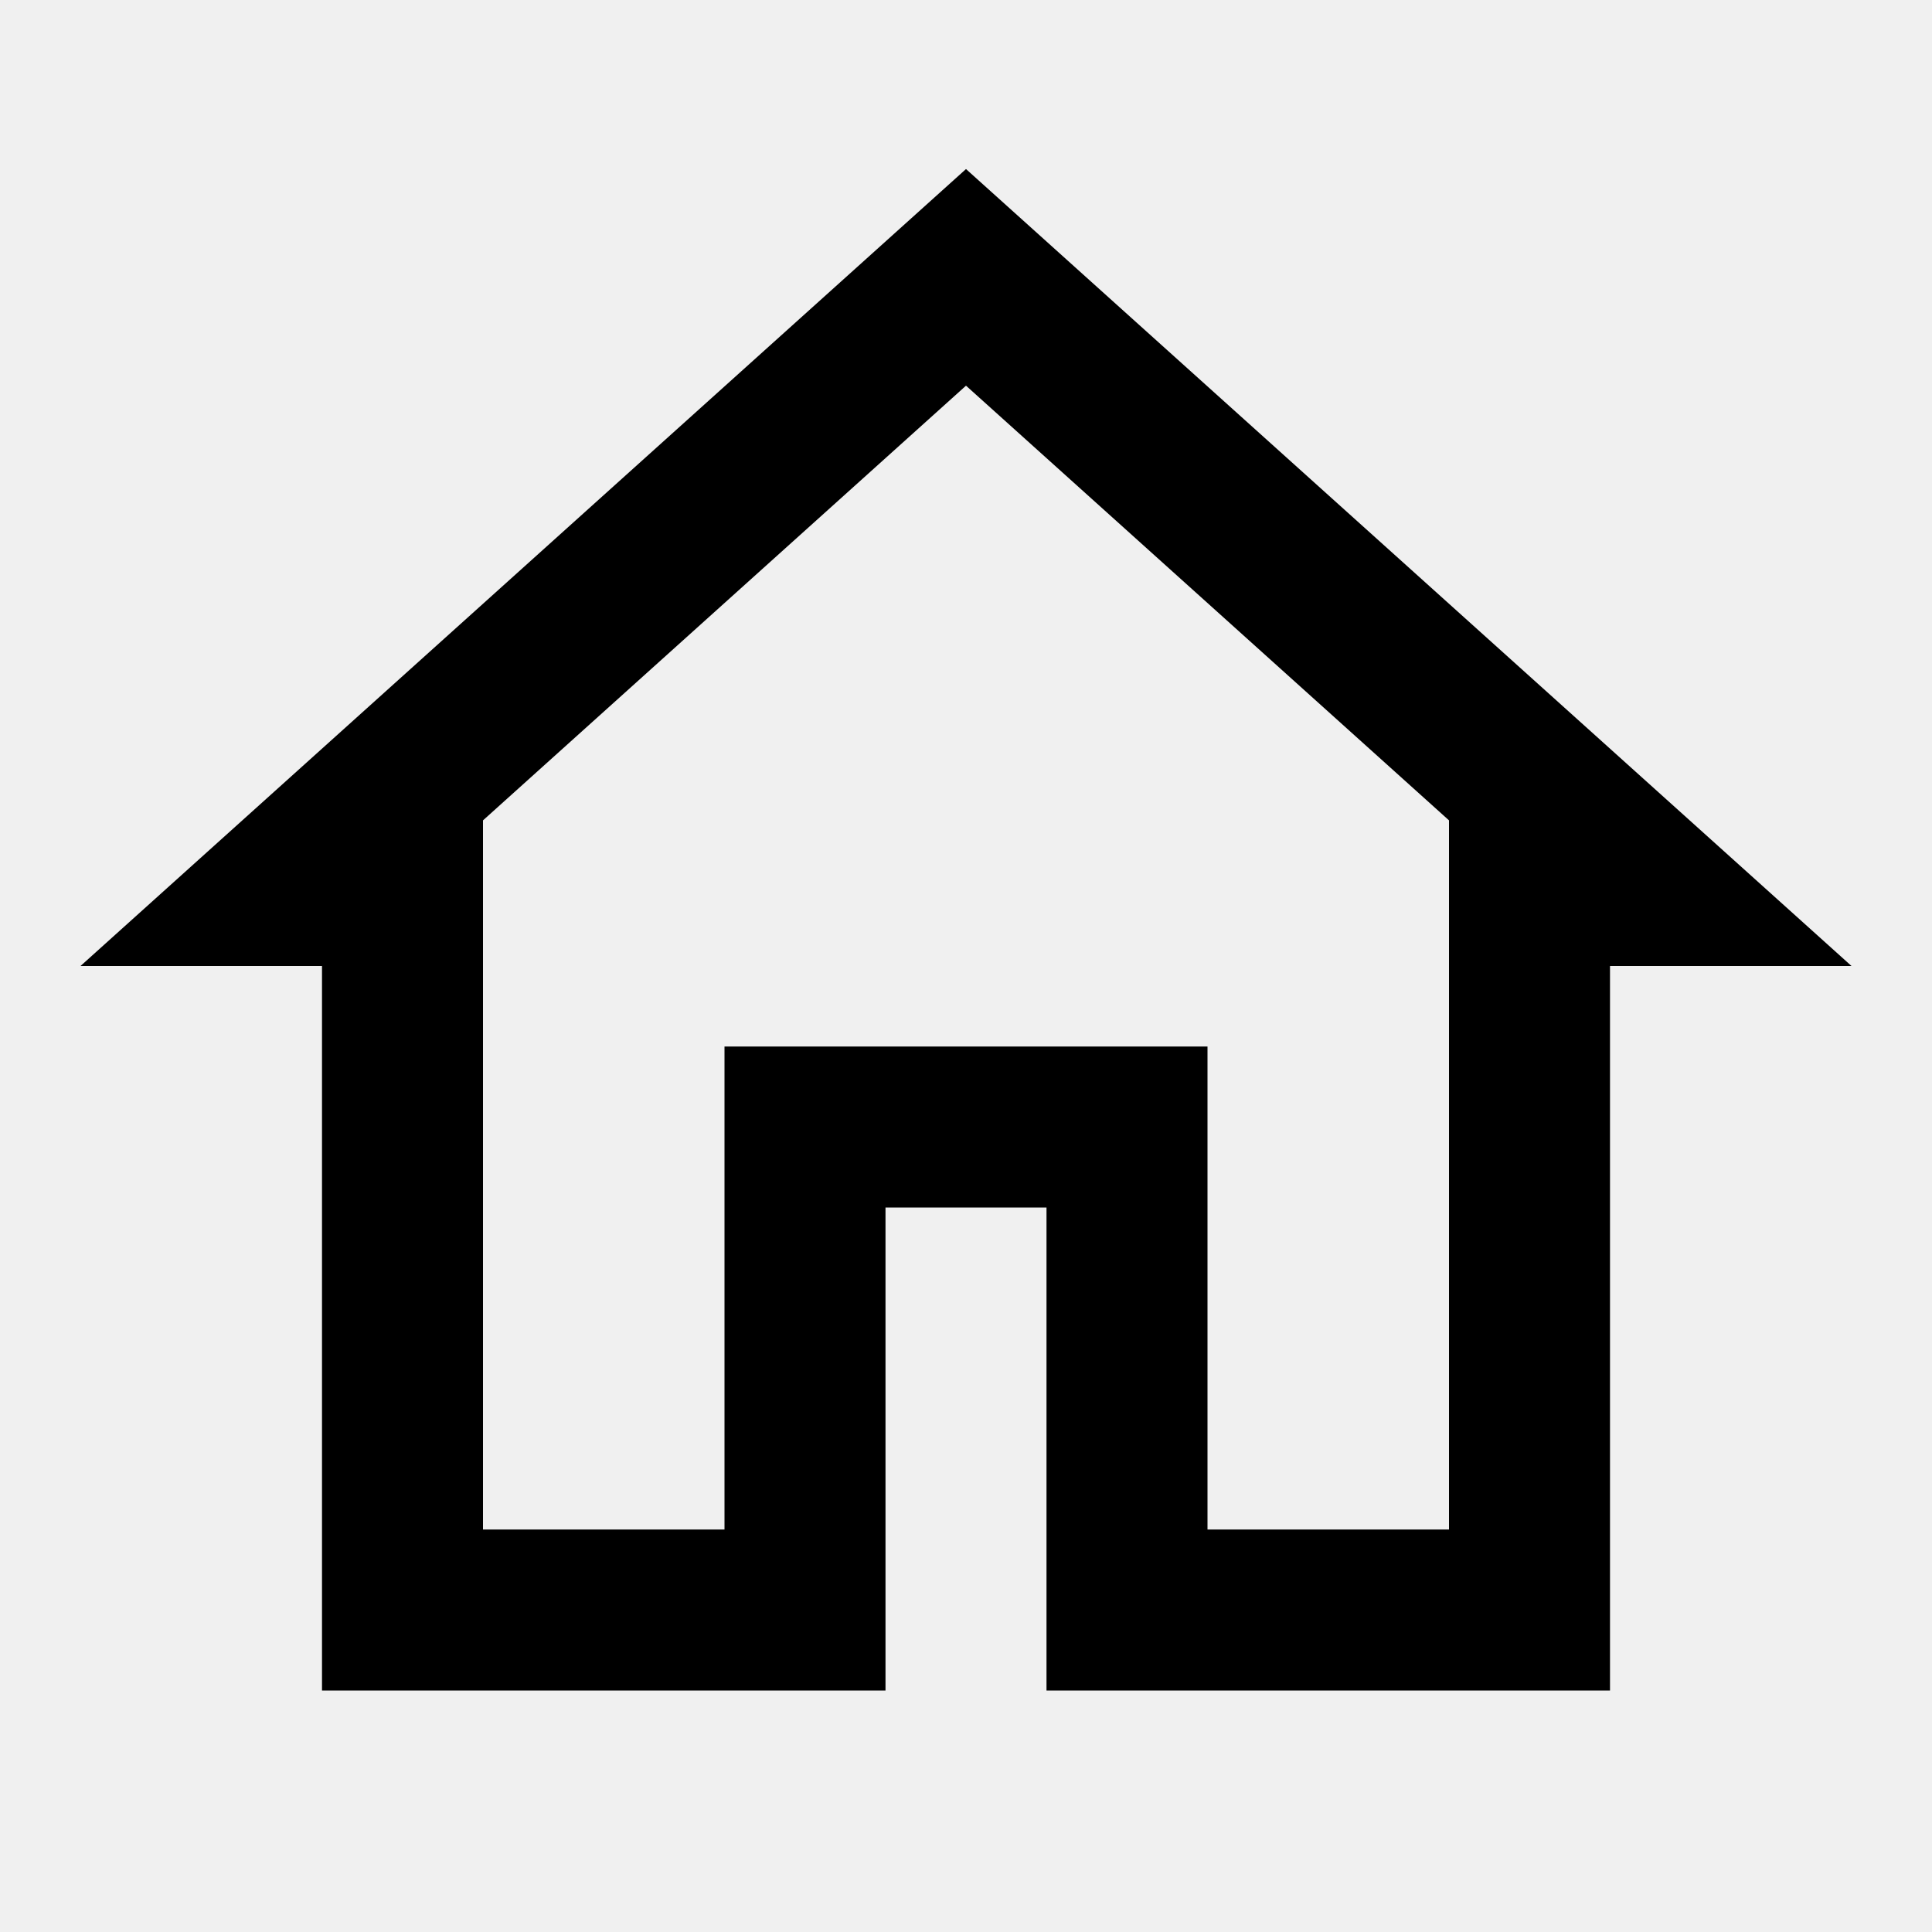
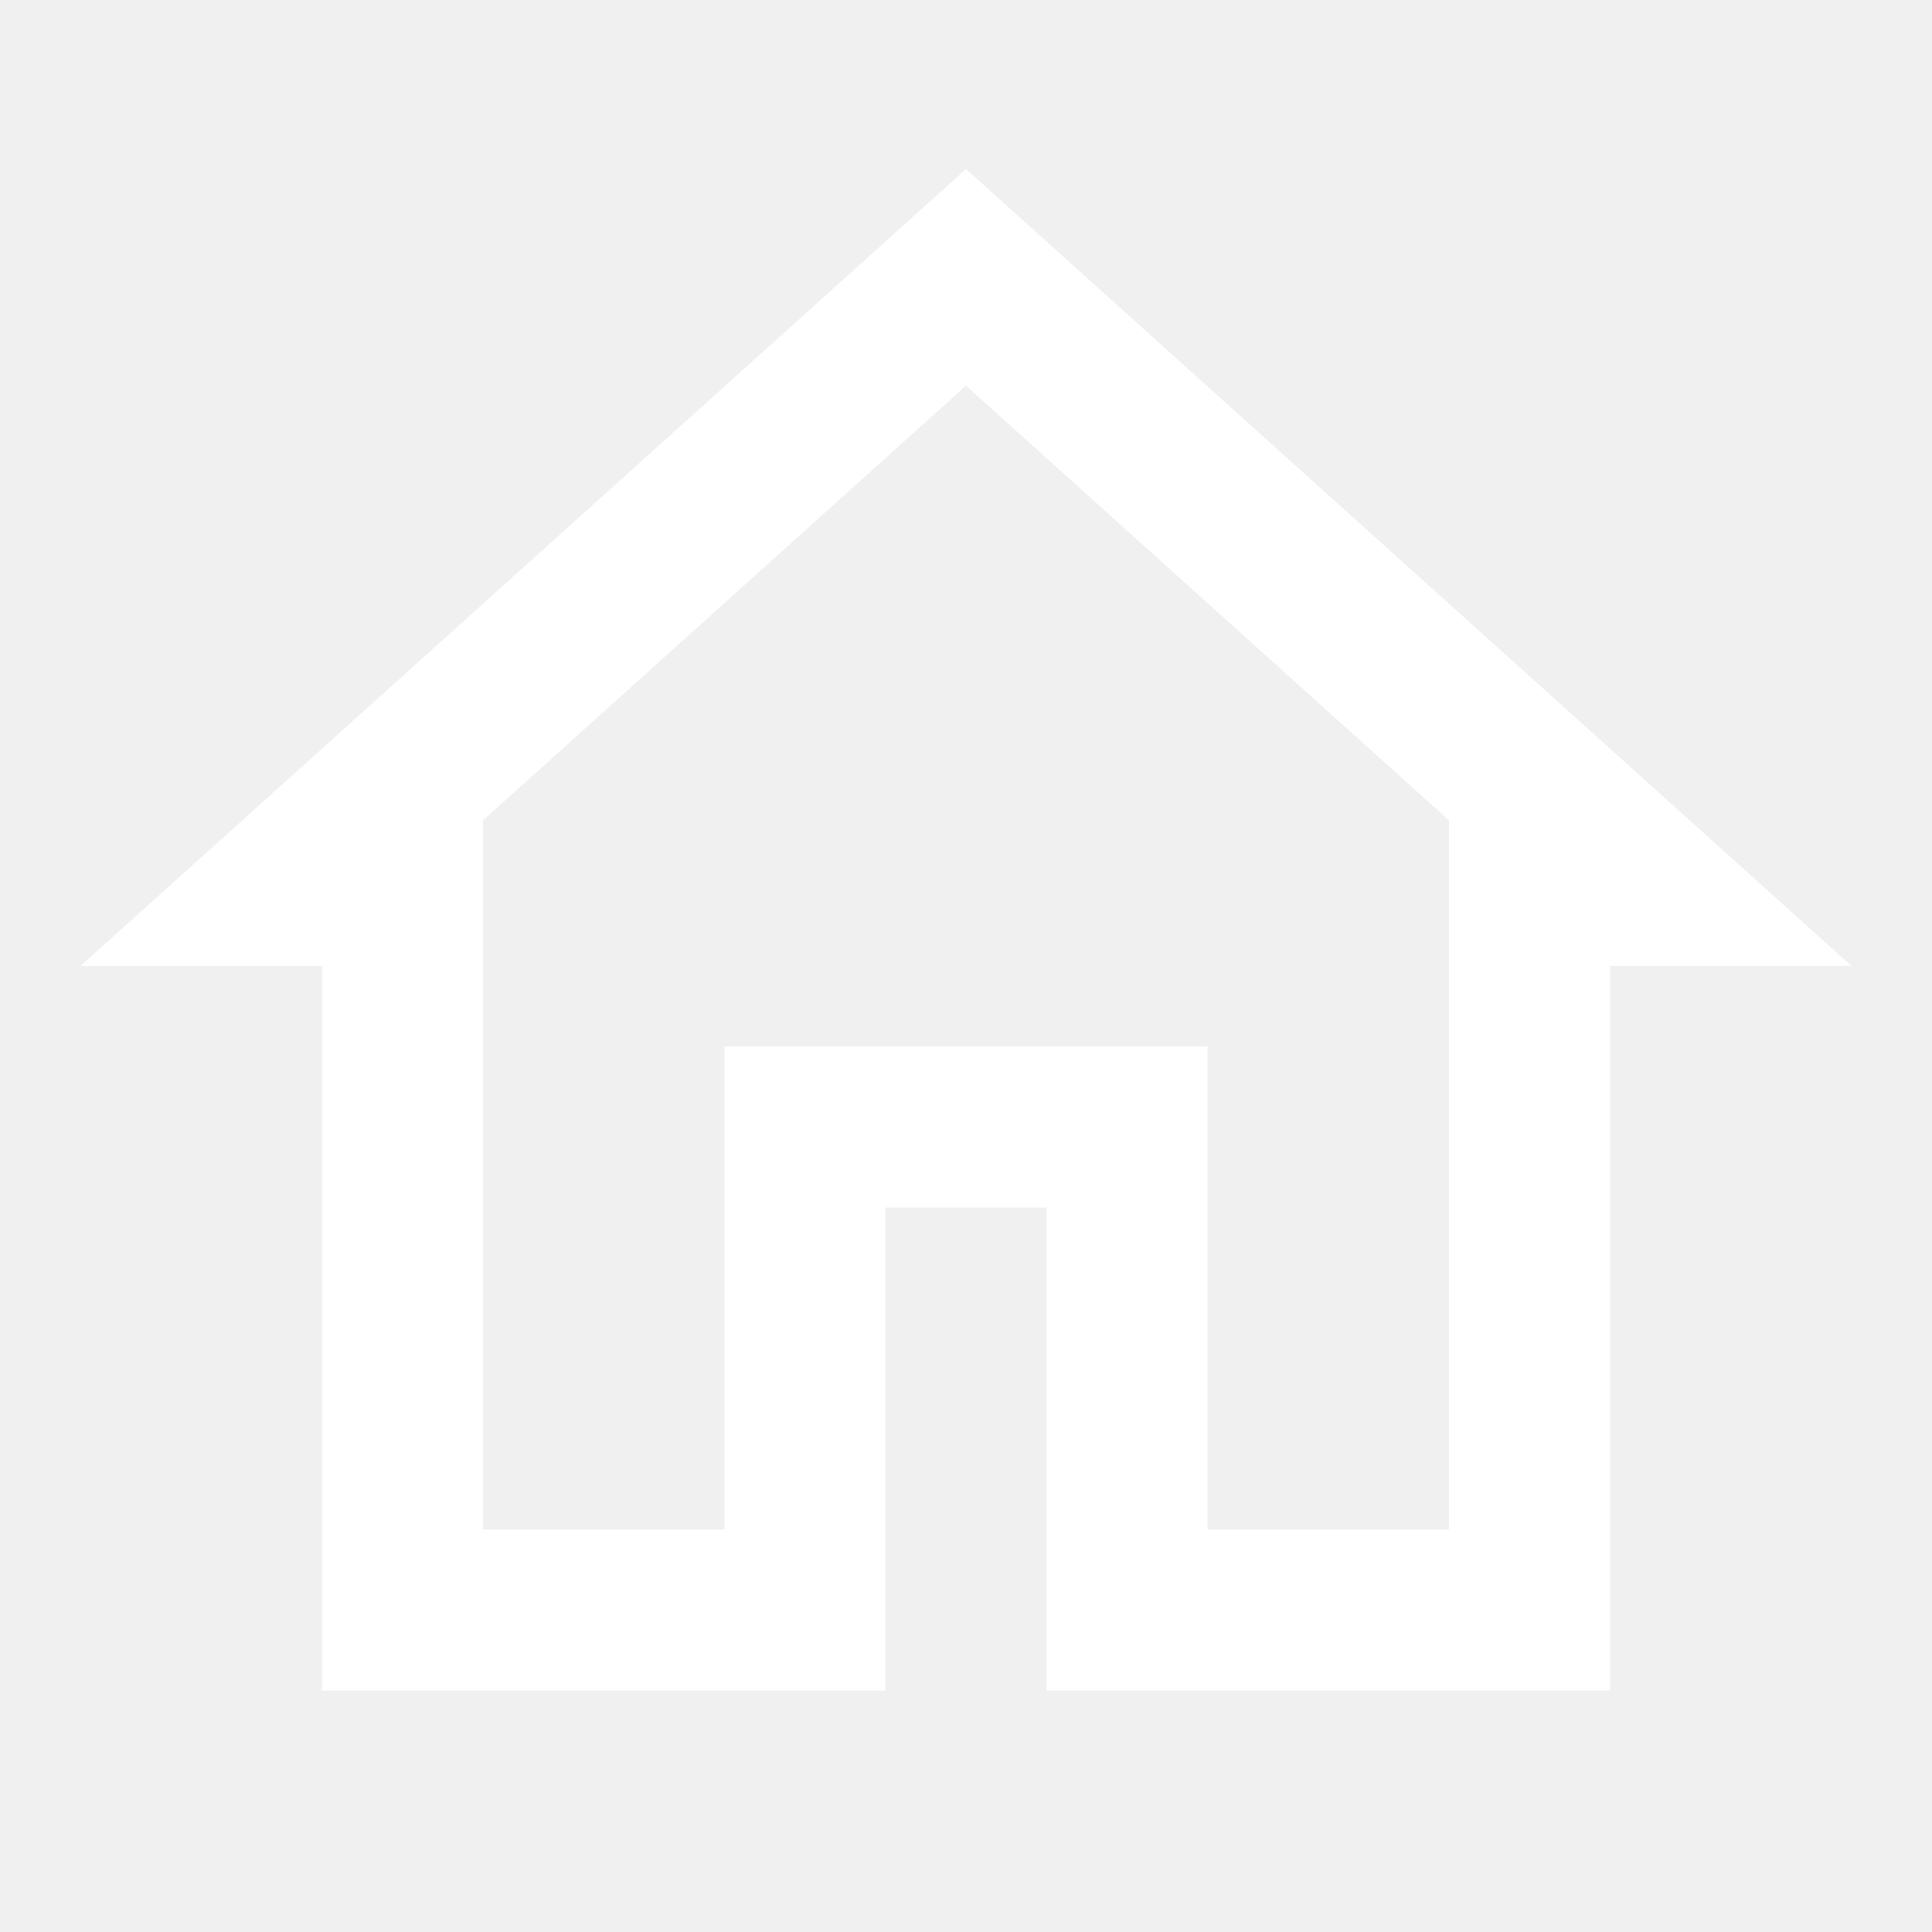
<svg xmlns="http://www.w3.org/2000/svg" width="24" height="24" viewBox="0 0 24 24" fill="none">
-   <path d="M12 2.1L1 12H4V21H11V15H13V21H20V12H23L12 2.1ZM12 4.791L18 10.191V11V19H15V13H9V19H6V10.191L12 4.791Z" fill="black" />
+   <path d="M12 2.1L1 12H4V21H11V15H13V21H20V12H23L12 2.1ZM12 4.791L18 10.191V11V19H15V13H9V19H6V10.191L12 4.791Z" fill="white" />
</svg>
